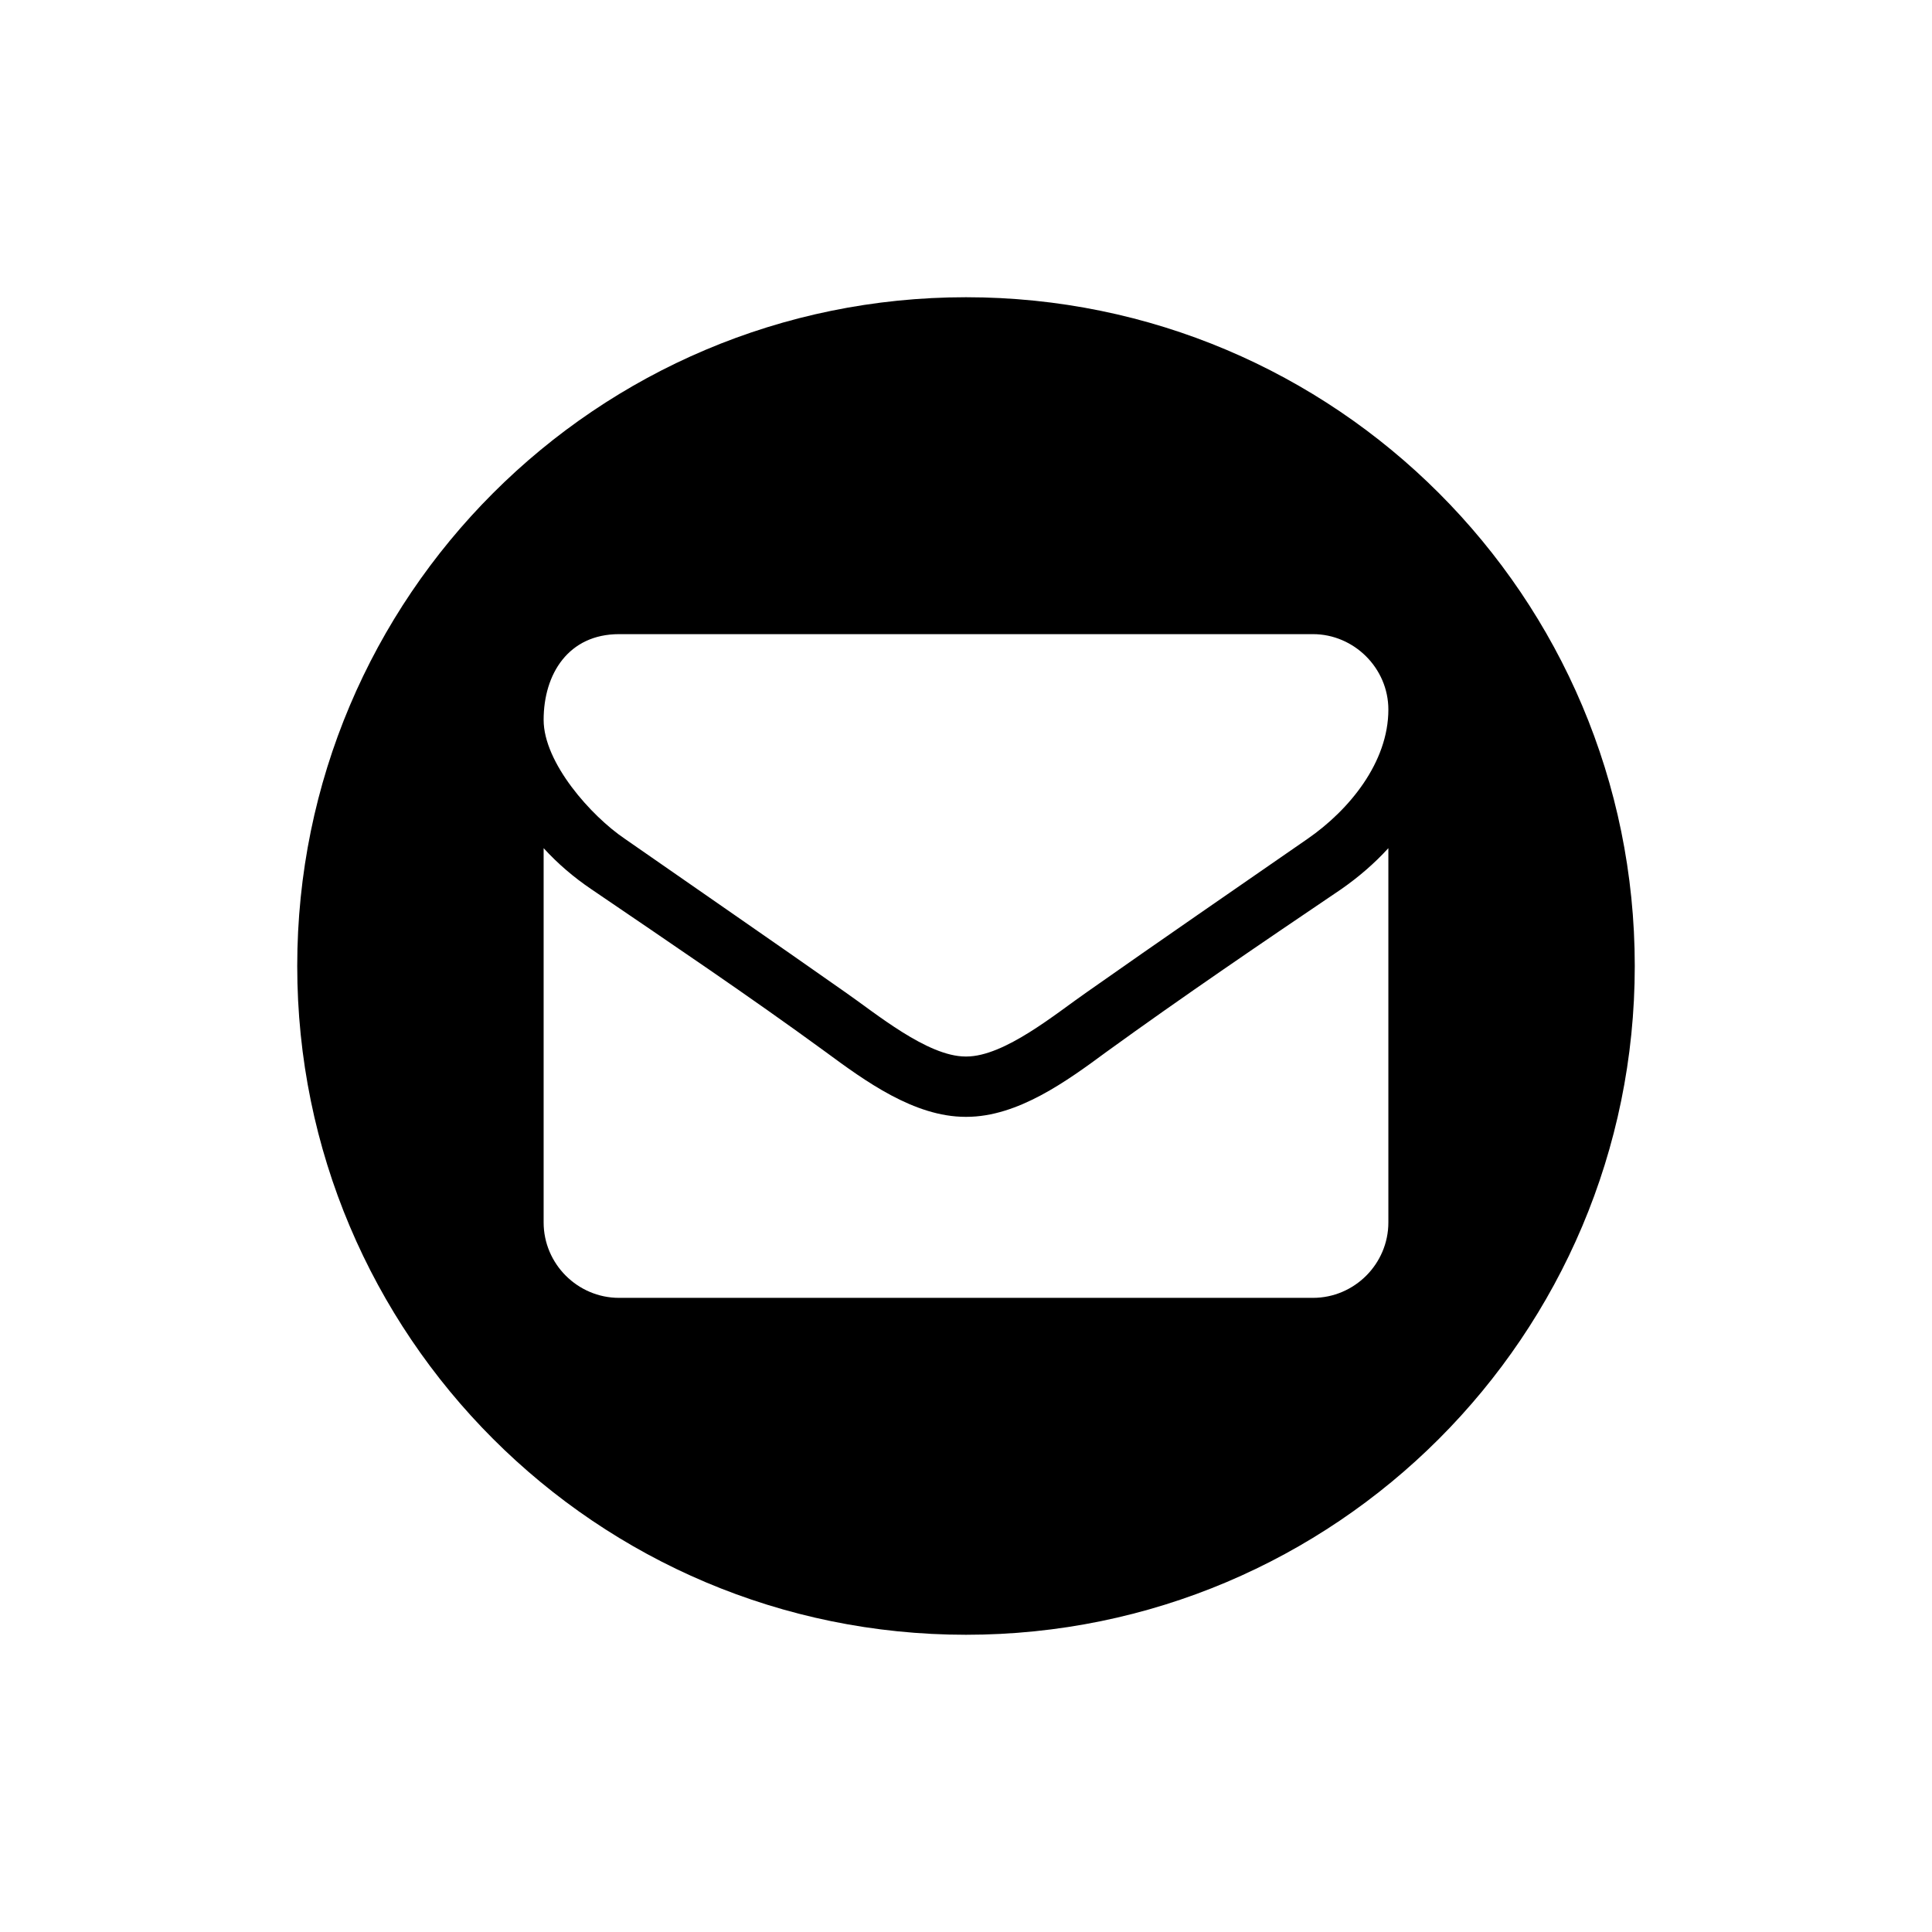
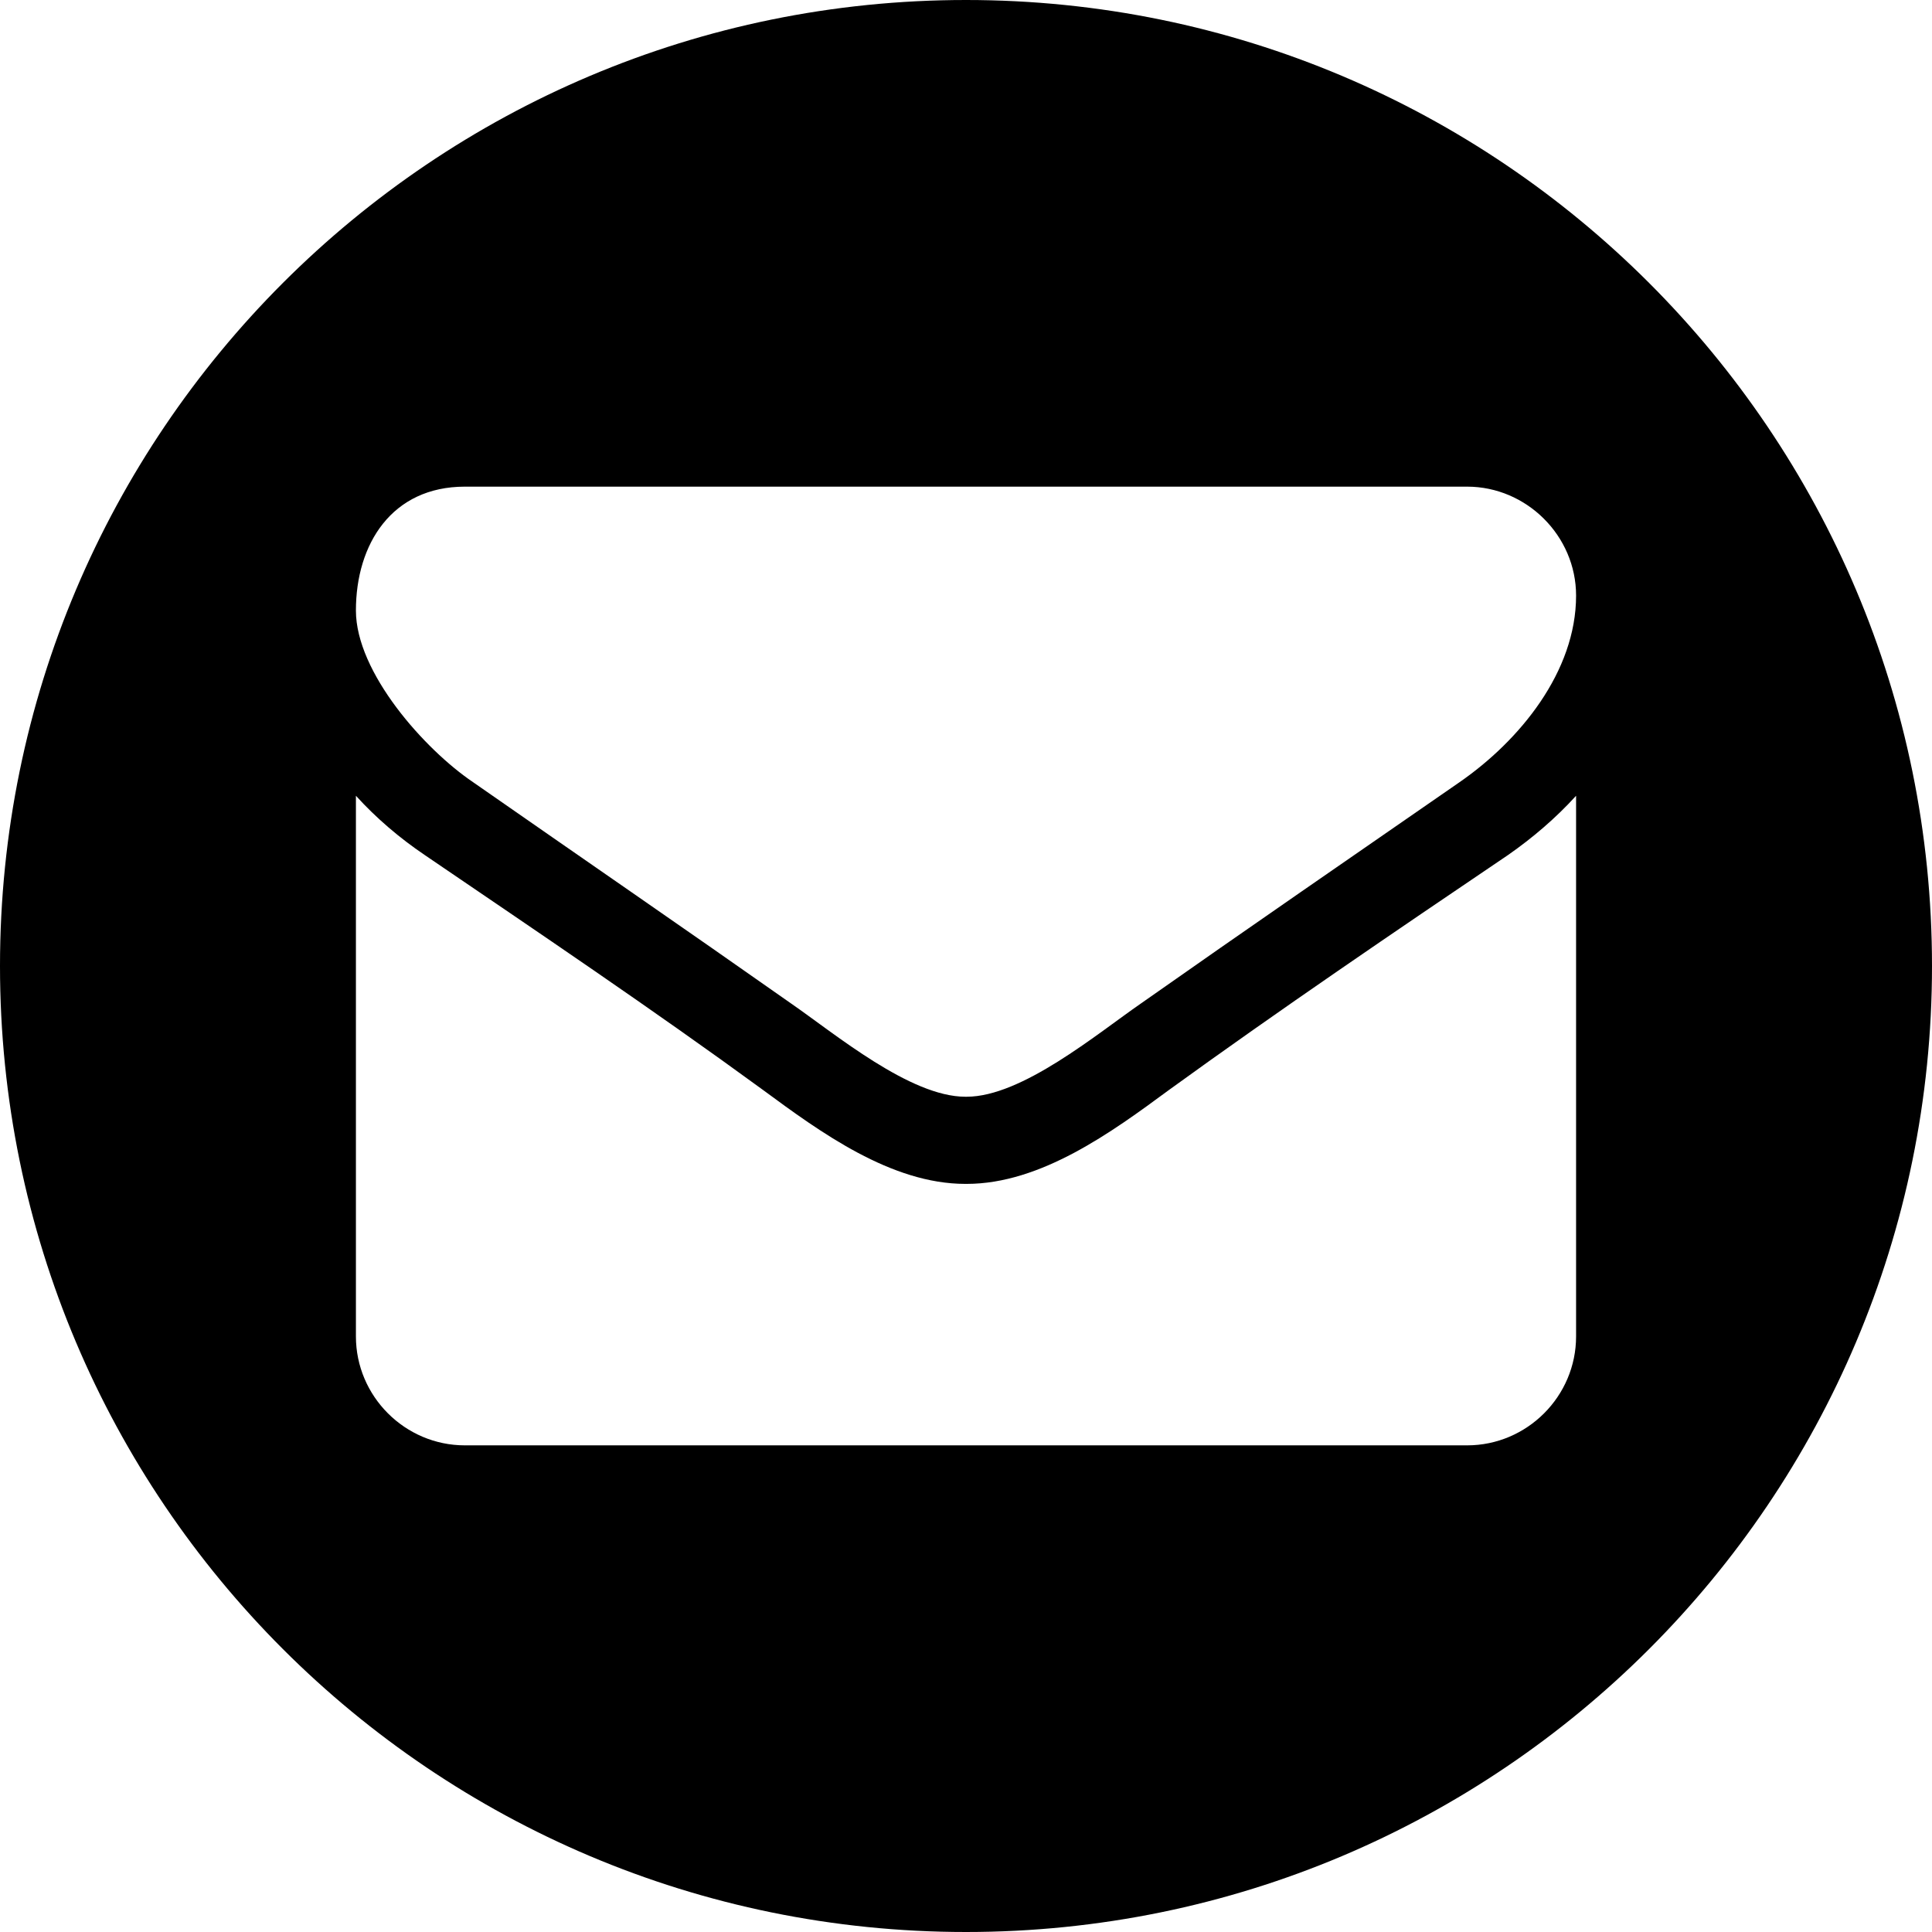
- <svg xmlns="http://www.w3.org/2000/svg" width="26px" height="26px" viewBox="0 0 26 26" version="1.1">
+ <svg xmlns="http://www.w3.org/2000/svg" width="18px" height="18px" viewBox="0 0 18 18" version="1.1">
  <defs />
  <g id="All" stroke="none" stroke-width="1" fill="none" fill-rule="evenodd">
    <g id="email" fill="#000000">
-       <path d="M13,22 C17.971,22 22,17.971 22,13 C22,8.029 17.971,4 13,4 C8.029,4 4,8.029 4,13 C4,17.971 8.029,22 13,22 Z M18.684,11.414 C18.494,11.623 18.278,11.807 18.05,11.966 C16.99,12.683 15.925,13.406 14.891,14.155 C14.358,14.548 13.698,15.03 13.006,15.03 L13,15.03 L12.994,15.03 C12.302,15.03 11.642,14.548 11.109,14.155 C10.075,13.4 9.01,12.683 7.957,11.966 C7.722,11.807 7.506,11.623 7.316,11.414 L7.316,16.451 C7.316,17.009 7.773,17.466 8.331,17.466 L17.669,17.466 C18.227,17.466 18.684,17.009 18.684,16.451 L18.684,11.414 Z M18.684,9.549 C18.684,8.991 18.221,8.534 17.669,8.534 L8.331,8.534 C7.652,8.534 7.316,9.067 7.316,9.688 C7.316,10.266 7.957,10.983 8.407,11.287 C9.39,11.972 10.386,12.657 11.37,13.349 C11.782,13.634 12.48,14.218 12.994,14.218 L13,14.218 L13.006,14.218 C13.52,14.218 14.218,13.634 14.63,13.349 C15.614,12.657 16.61,11.972 17.599,11.287 C18.158,10.9 18.684,10.259 18.684,9.549 Z" id="Oval-1" />
+       <path d="M9,18 C13.971,18 18,13.971 18,9 C18,4.029 13.971,0 9,0 C4.029,0 0,4.029 0,9 C0,13.971 4.029,18 9,18 Z M14.684,7.414 C14.494,7.623 14.278,7.807 14.05,7.966 C12.99,8.683 11.925,9.406 10.891,10.155 C10.358,10.548 9.698,11.03 9.006,11.03 L9,11.03 L8.994,11.03 C8.302,11.03 7.642,10.548 7.109,10.155 C6.075,9.4 5.01,8.683 3.957,7.966 C3.722,7.807 3.506,7.623 3.316,7.414 L3.316,12.451 C3.316,13.009 3.773,13.466 4.331,13.466 L13.669,13.466 C14.227,13.466 14.684,13.009 14.684,12.451 L14.684,7.414 Z M14.684,5.549 C14.684,4.991 14.221,4.534 13.669,4.534 L4.331,4.534 C3.652,4.534 3.316,5.067 3.316,5.688 C3.316,6.266 3.957,6.983 4.407,7.287 C5.39,7.972 6.386,8.657 7.37,9.349 C7.782,9.634 8.48,10.218 8.994,10.218 L9,10.218 L9.006,10.218 C9.52,10.218 10.218,9.634 10.63,9.349 C11.614,8.657 12.61,7.972 13.599,7.287 C14.158,6.9 14.684,6.259 14.684,5.549 Z" id="Oval-1" />
    </g>
  </g>
</svg>
